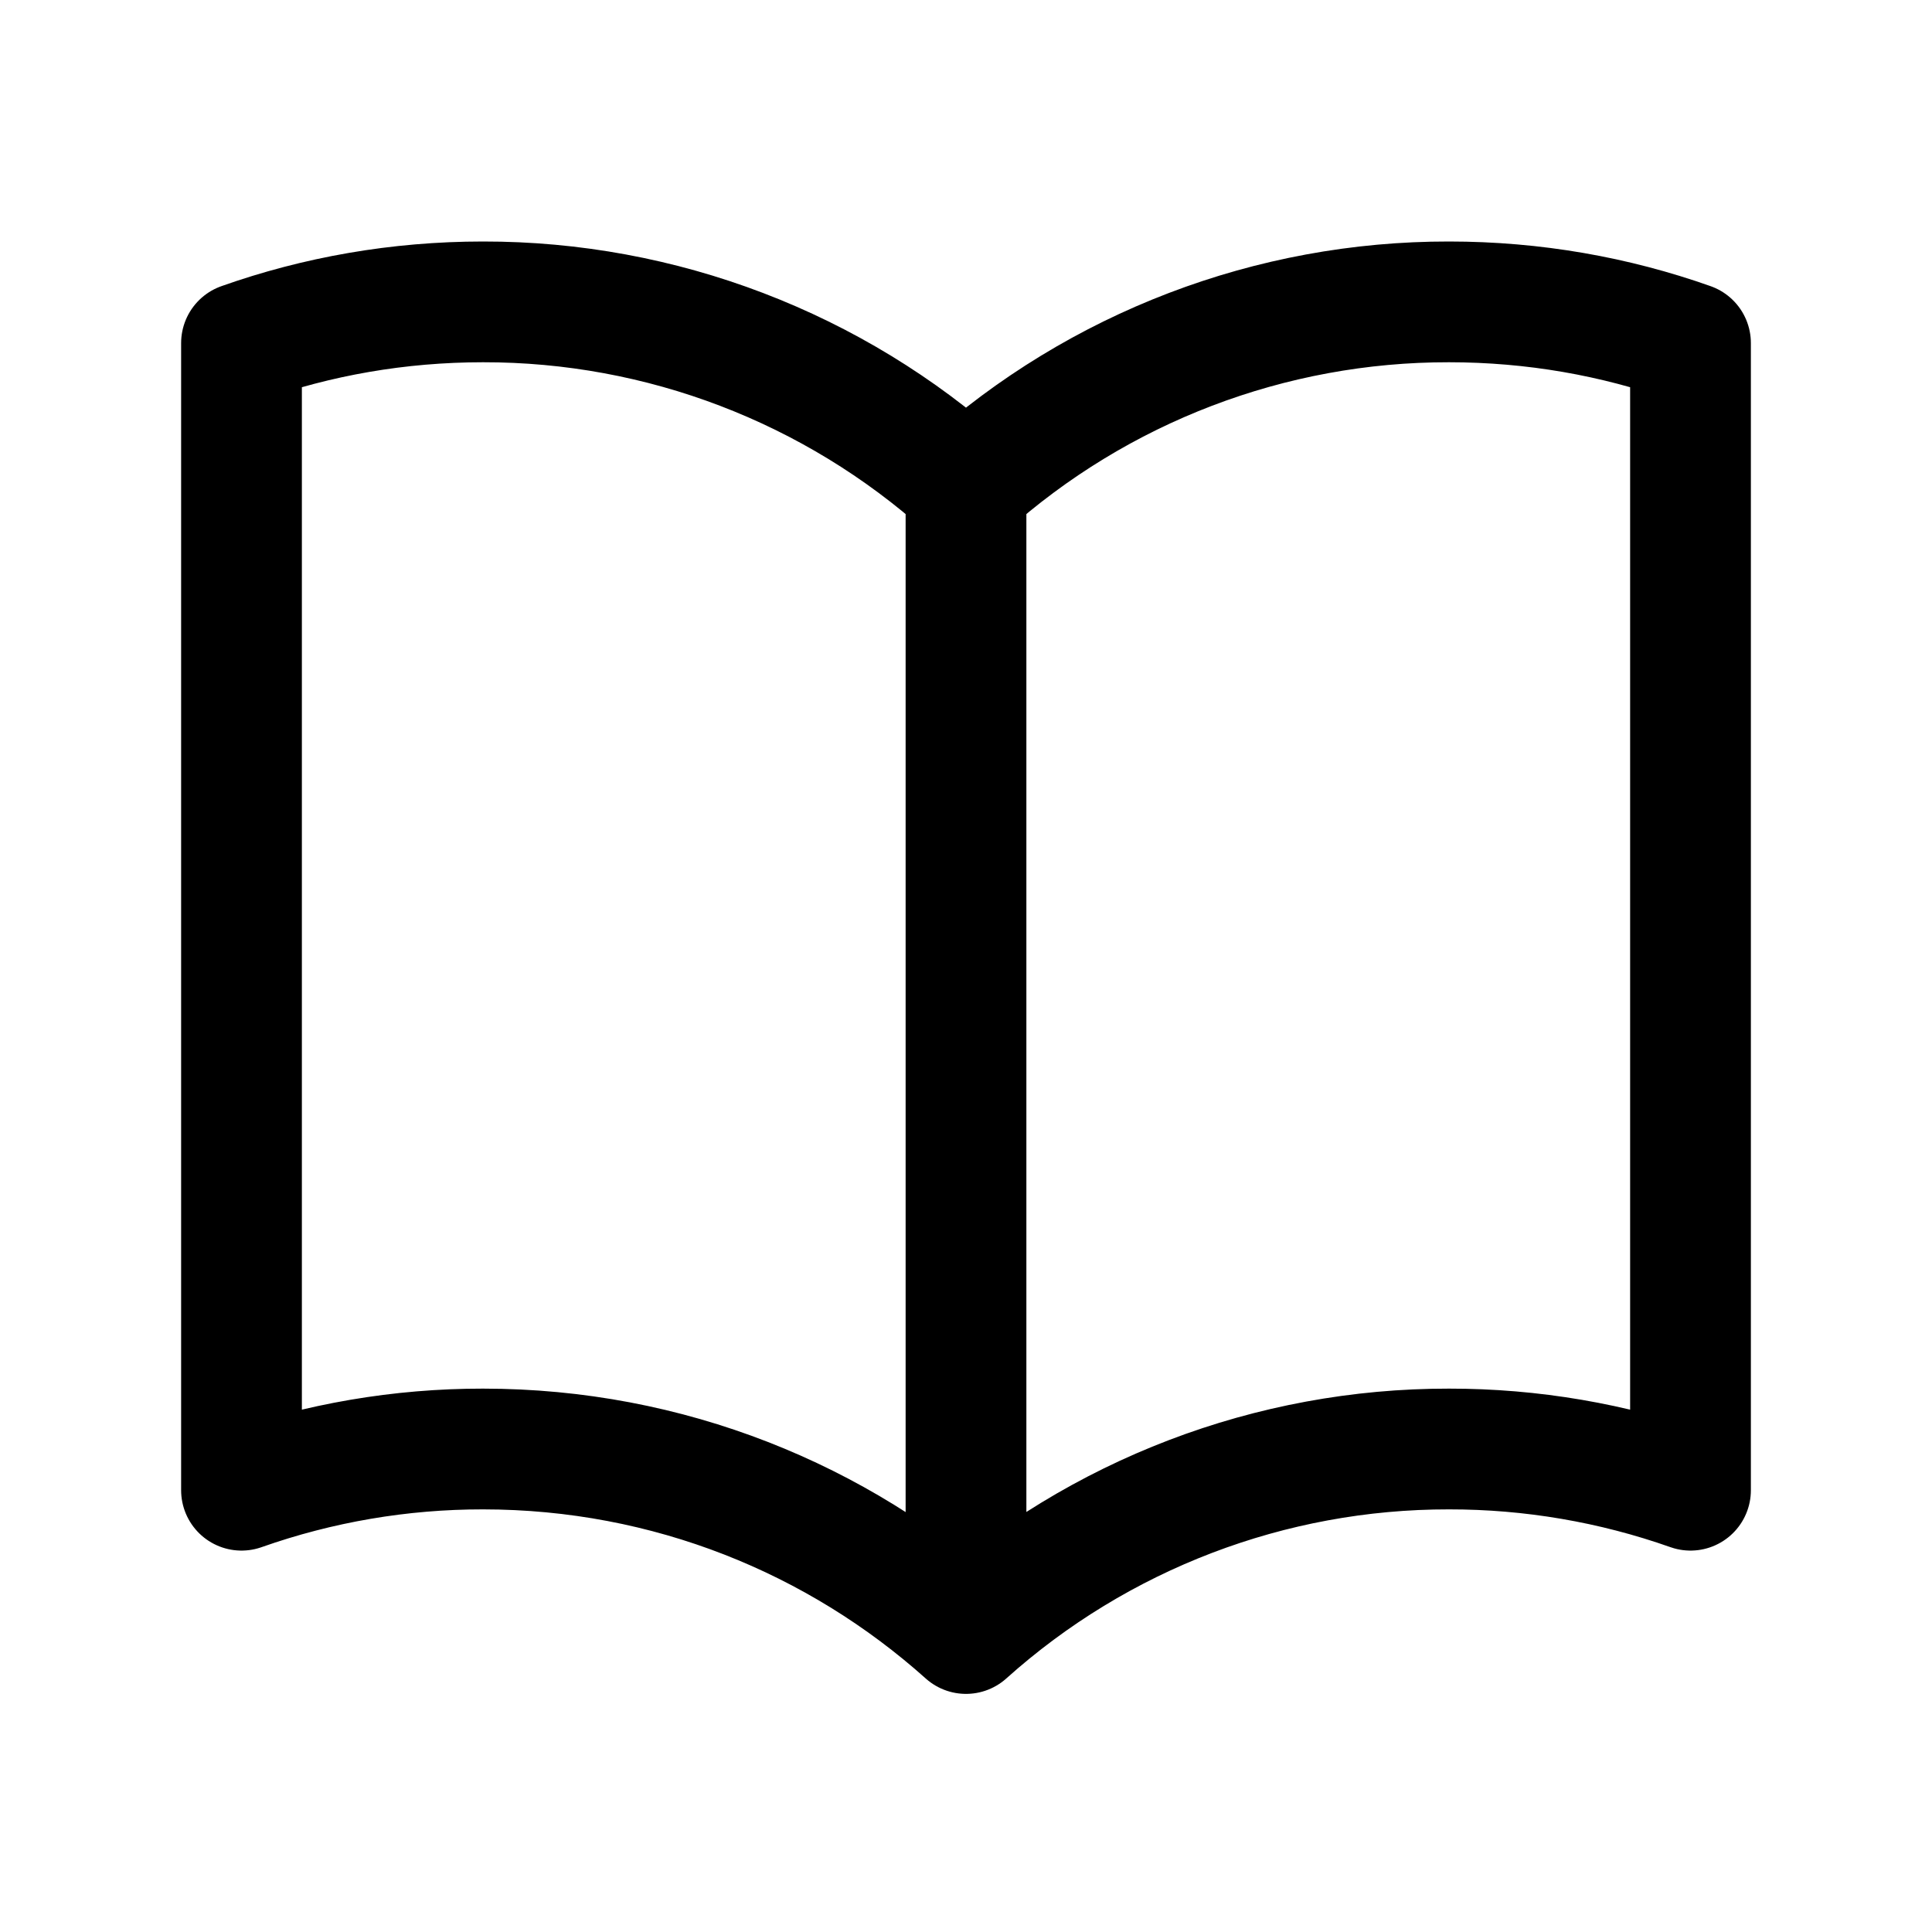
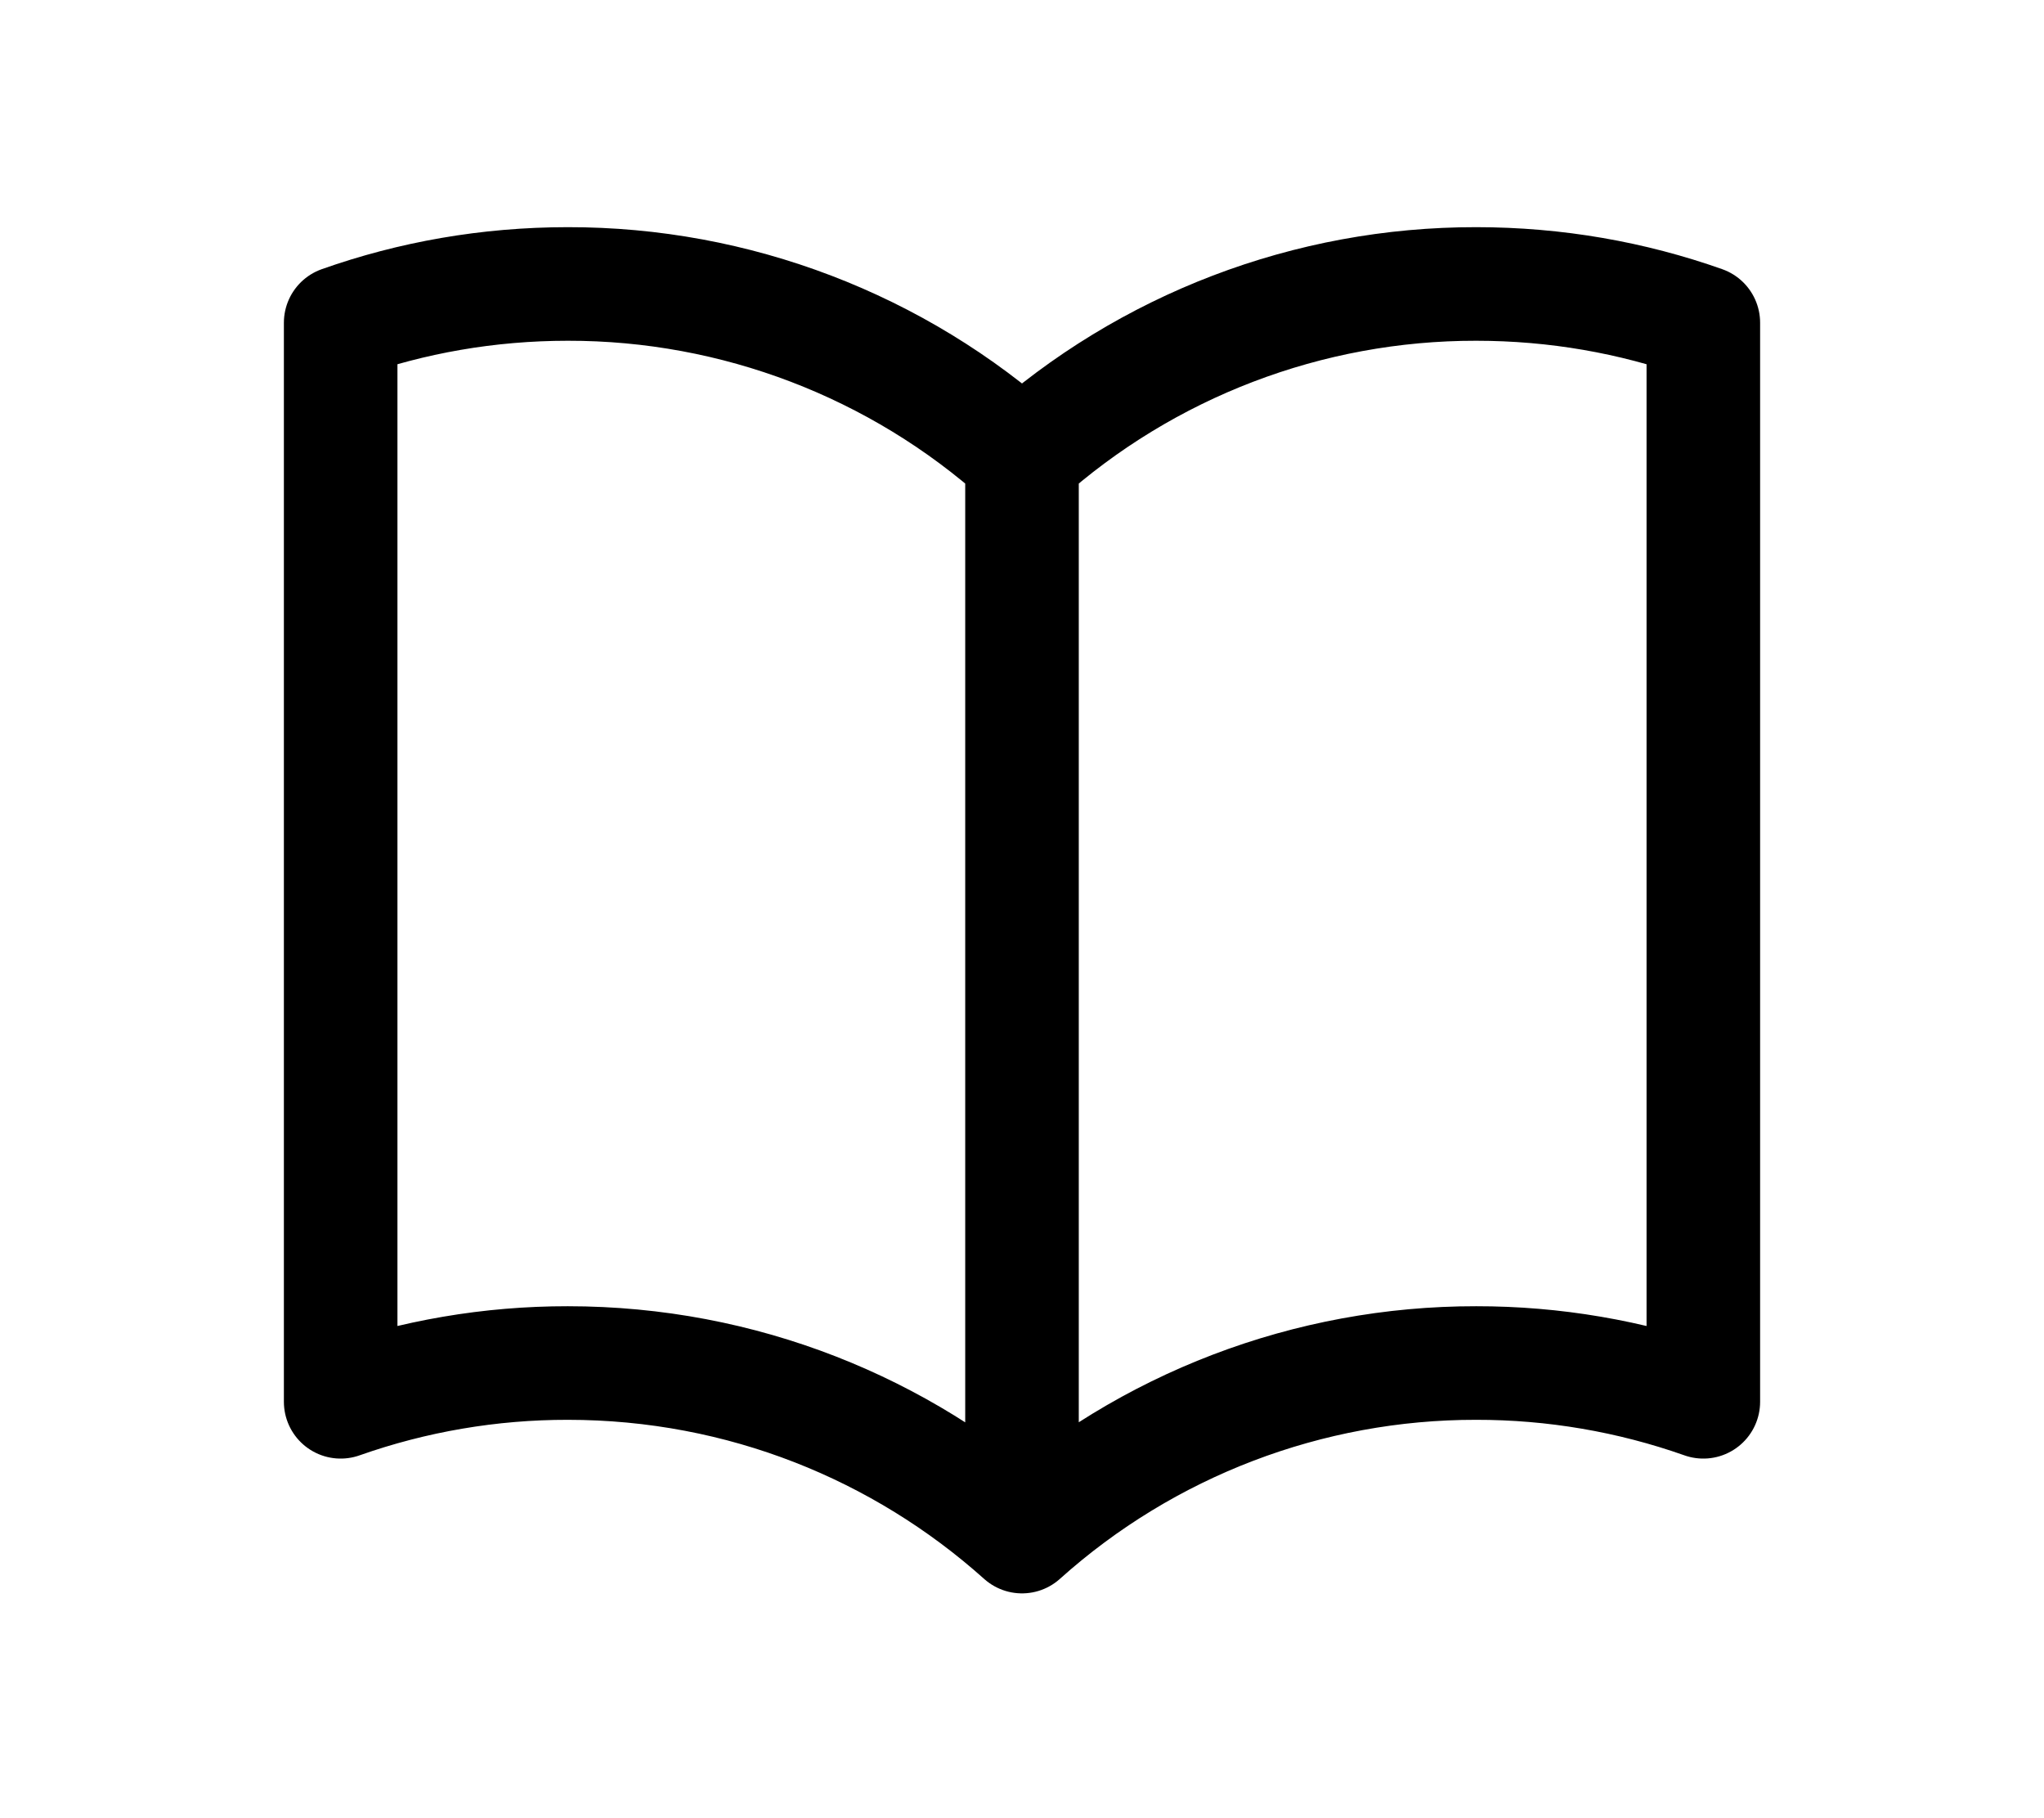
- <svg xmlns="http://www.w3.org/2000/svg" fill="none" viewBox="0 0 24 24" stroke-width="1.5" stroke="currentColor" class="w-6 h-6">
+ <svg xmlns="http://www.w3.org/2000/svg" width="45" height="40" fill="none" viewBox="0 0 24 24" stroke-width="1.5" stroke="currentColor" class="w-6 h-6">
  <path stroke-linecap="round" stroke-linejoin="round" d="M12 6.042A8.967 8.967 0 0 0 6 3.75c-1.052 0-2.062.18-3 .512v14.25A8.987 8.987 0 0 1 6 18c2.305 0 4.408.867 6 2.292m0-14.25a8.966 8.966 0 0 1 6-2.292c1.052 0 2.062.18 3 .512v14.25A8.987 8.987 0 0 0 18 18a8.967 8.967 0 0 0-6 2.292m0-14.25v14.25" />
</svg>
